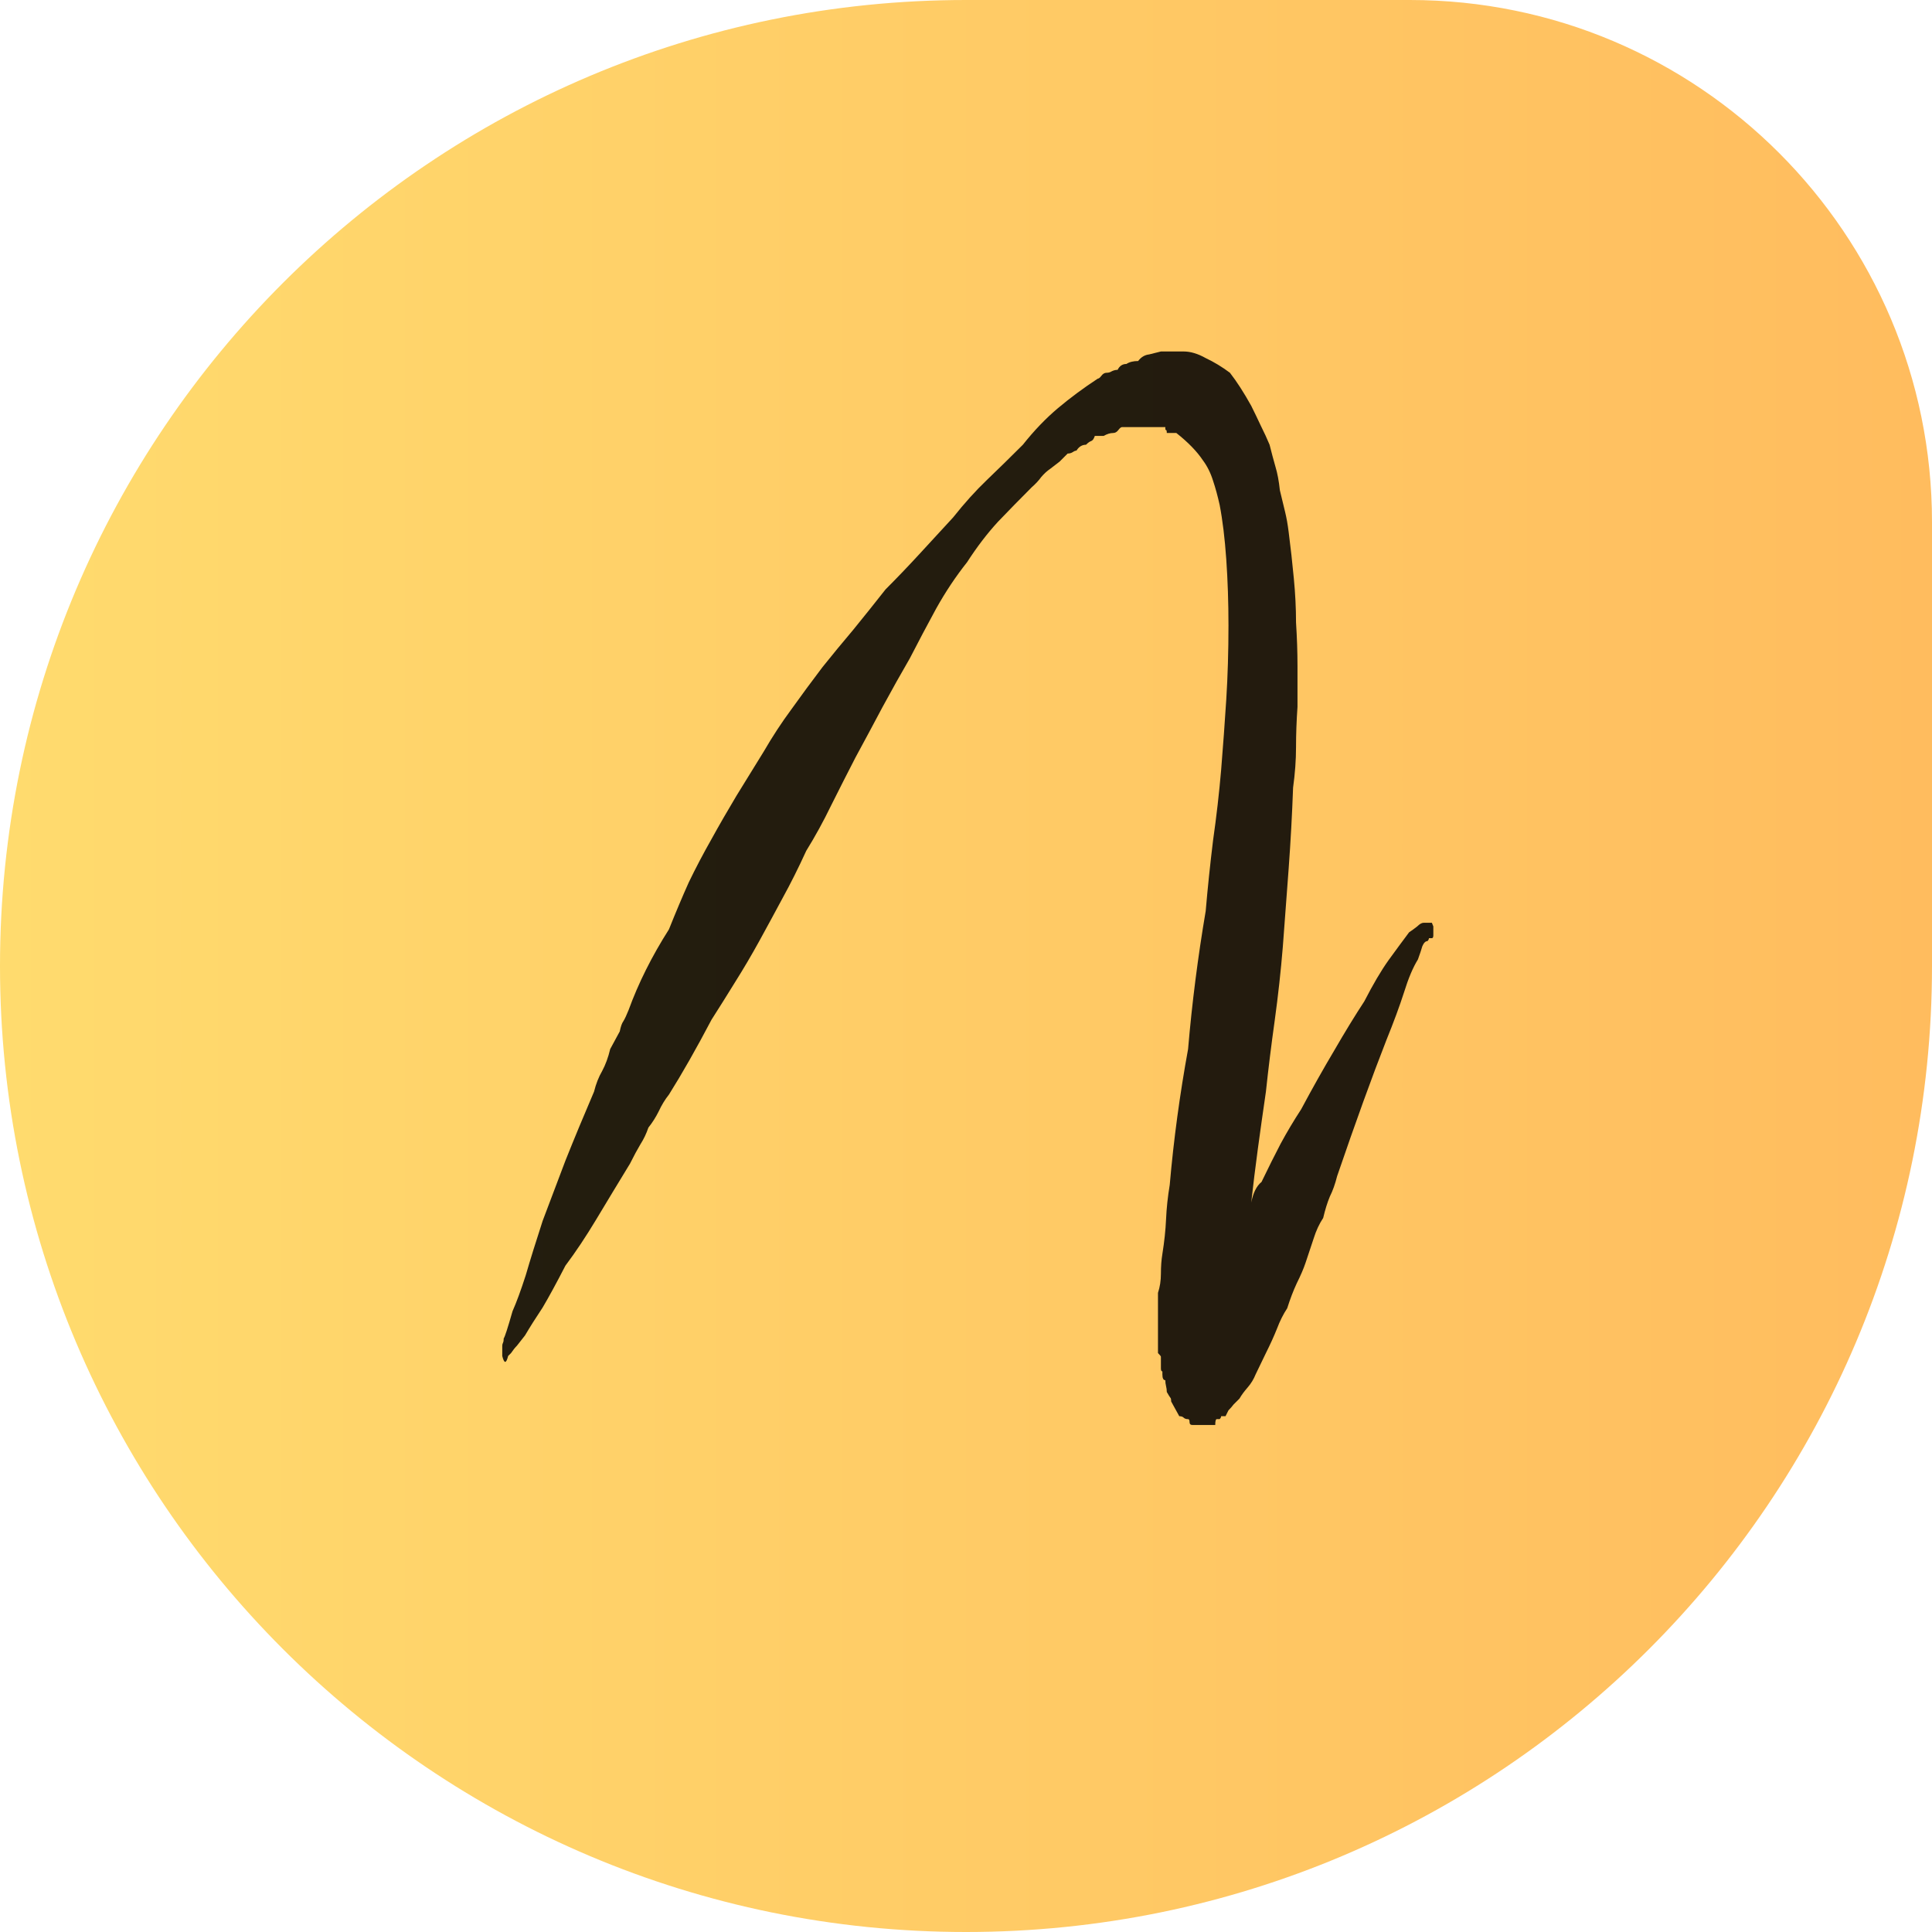
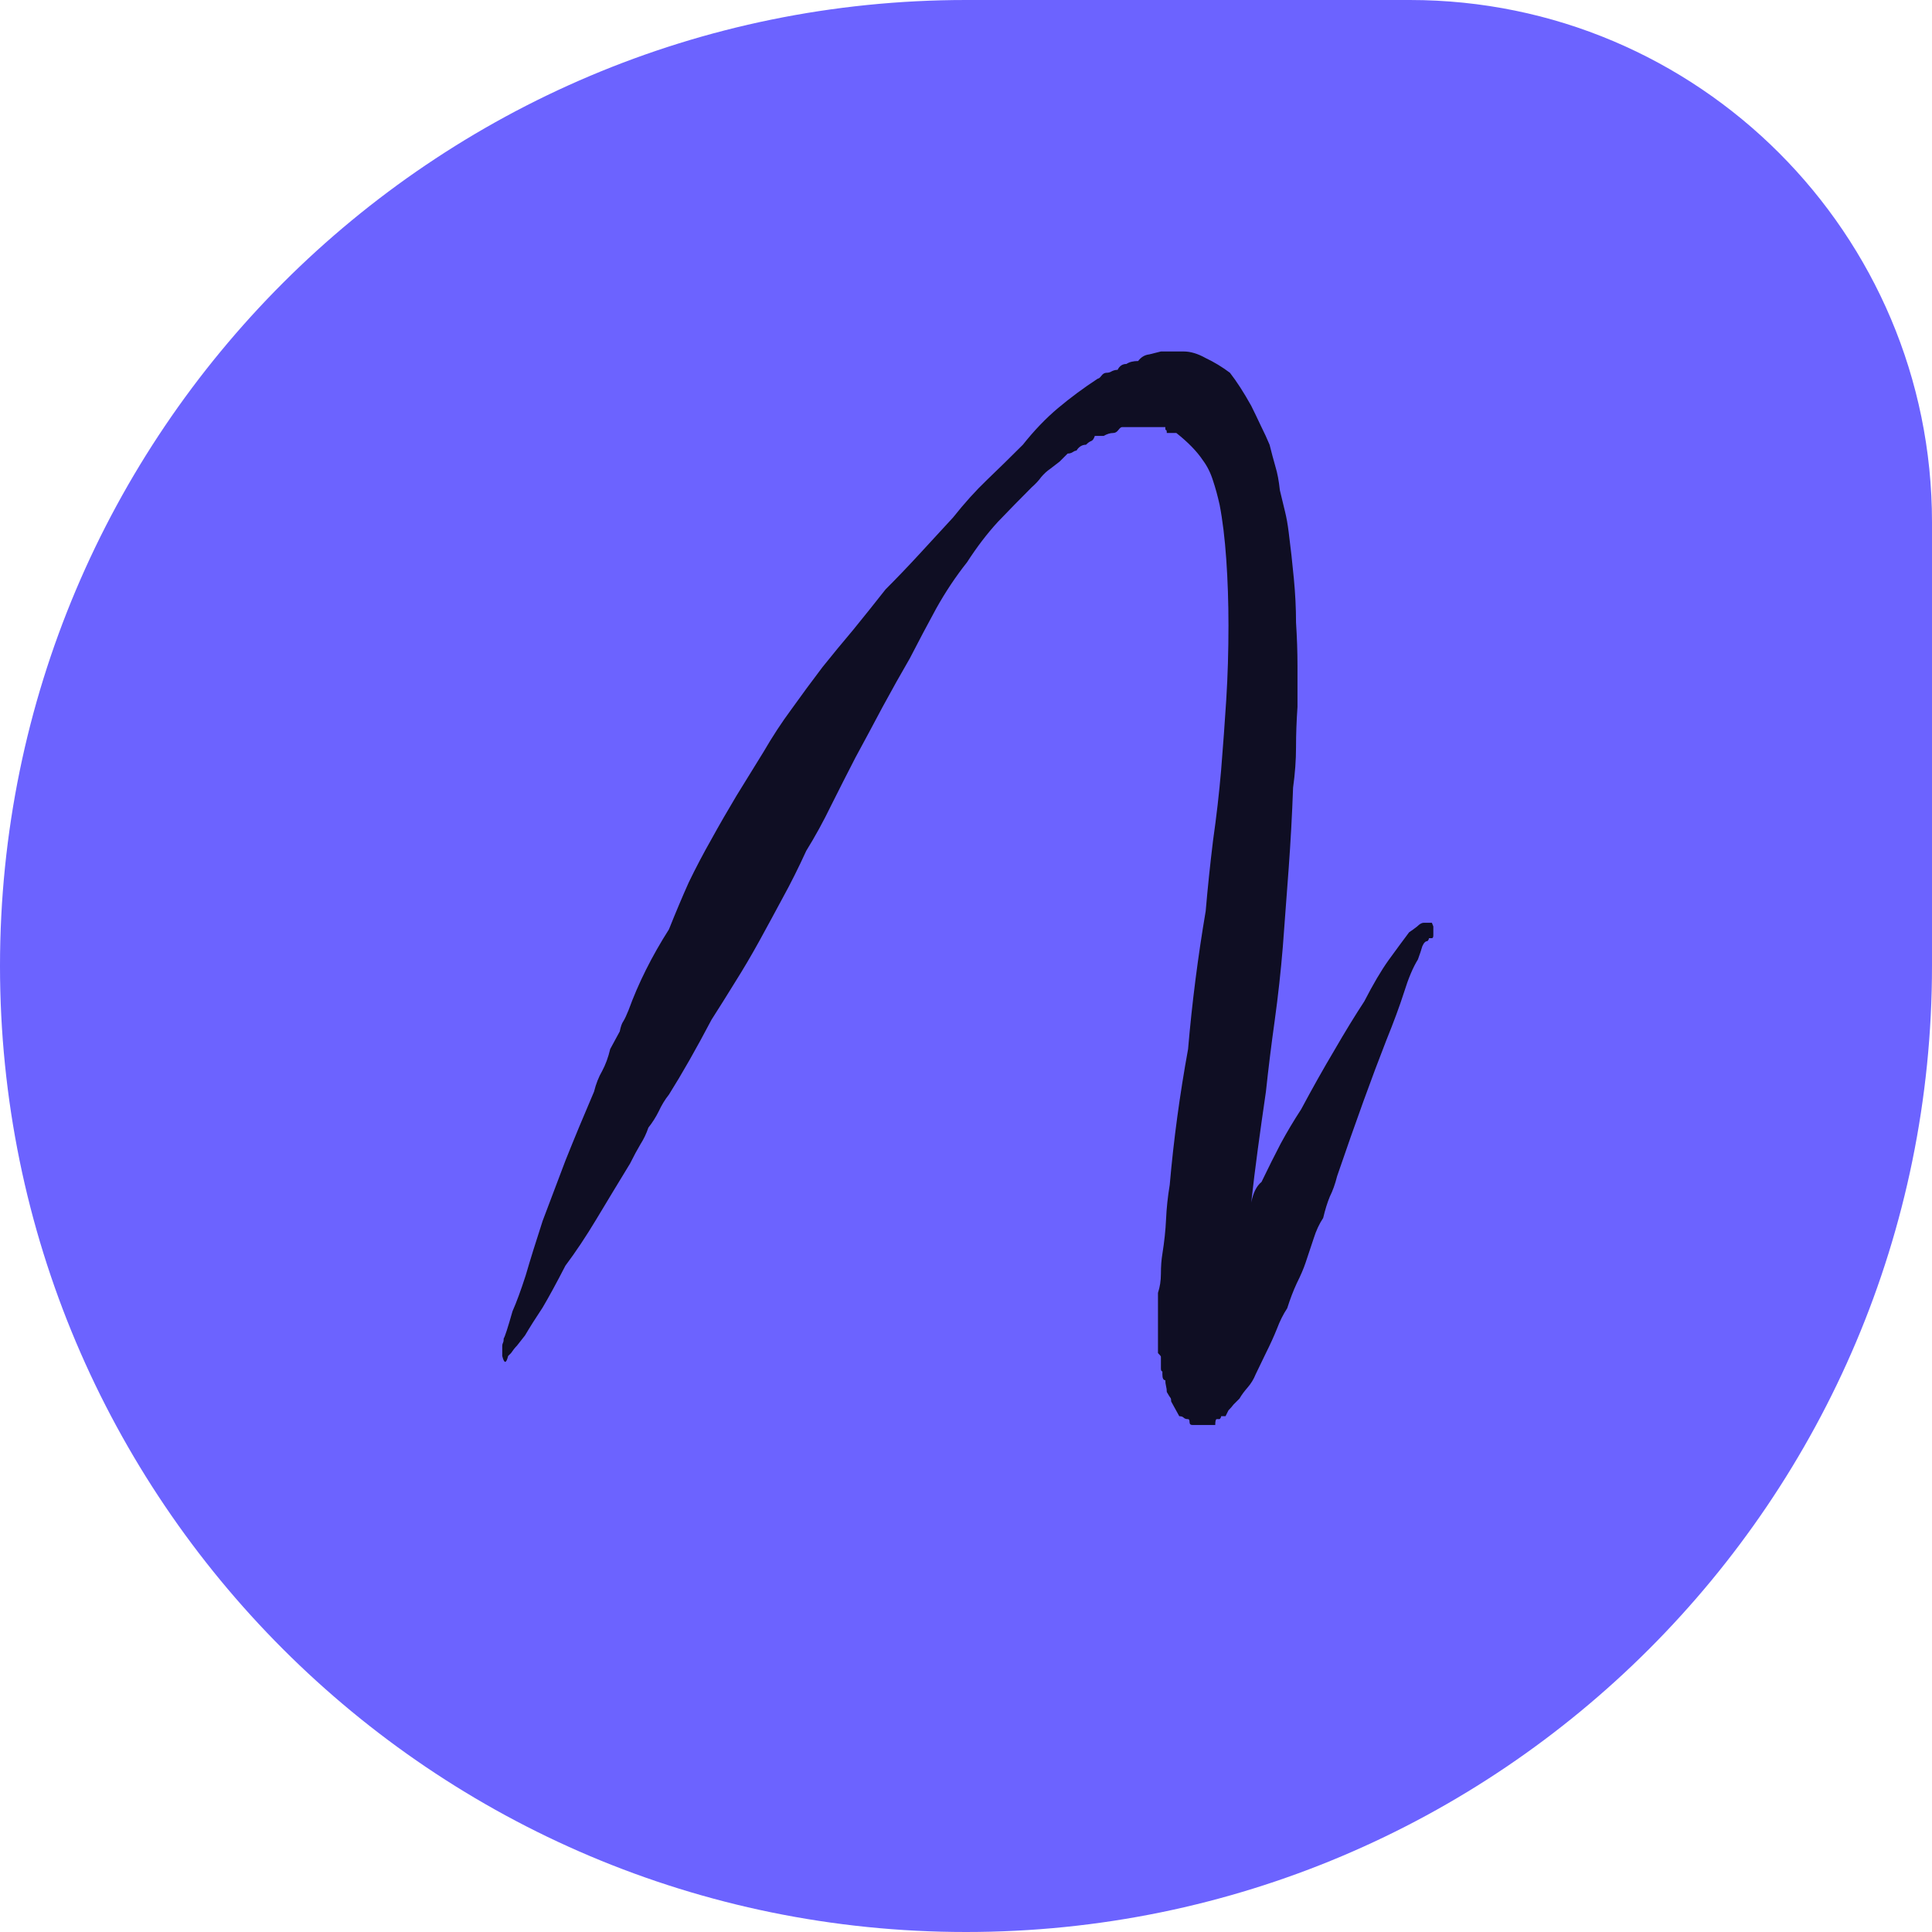
<svg xmlns="http://www.w3.org/2000/svg" width="185" height="185" viewBox="0 0 185 185" fill="none">
  <path d="M0 92.5C0 41.414 41.414 0 92.5 0H135C162.614 0 185 22.386 185 50V92.5C185 143.586 143.586 185 92.5 185V185C41.414 185 0 143.586 0 92.5V92.5Z" fill="url(#paint0_linear_13_13)" />
  <path d="M137.109 88.359C137.109 88.359 137.156 88.477 137.25 88.711V88.992C137.25 89.18 137.25 89.367 137.25 89.555C137.25 89.742 137.203 89.836 137.109 89.836H136.828C136.828 89.93 136.781 90.023 136.688 90.117C136.5 90.117 136.336 90.281 136.195 90.609C136.102 90.938 135.961 91.359 135.773 91.875C135.305 92.625 134.859 93.68 134.438 95.039C134.016 96.352 133.453 97.875 132.75 99.609C131.391 103.078 129.82 107.414 128.039 112.617C127.852 113.367 127.617 114.023 127.336 114.586C127.102 115.148 126.891 115.828 126.703 116.625C126.328 117.188 126.023 117.844 125.789 118.594C125.555 119.297 125.297 120.07 125.016 120.914C124.828 121.477 124.547 122.133 124.172 122.883C123.844 123.586 123.539 124.383 123.258 125.273C122.883 125.836 122.555 126.492 122.273 127.242C121.992 127.945 121.641 128.719 121.219 129.562L120.234 131.602C120.047 132.07 119.789 132.492 119.461 132.867C119.133 133.242 118.875 133.594 118.688 133.922C118.5 134.109 118.312 134.297 118.125 134.484C117.984 134.672 117.82 134.859 117.633 135.047L117.352 135.609H116.93C116.93 135.703 116.883 135.797 116.789 135.891H116.508C116.414 135.891 116.367 136.078 116.367 136.453H116.086H115.945H115.664H115.453H115.172H114.75H114.609H114.188C114 136.453 113.906 136.359 113.906 136.172C113.906 135.984 113.859 135.891 113.766 135.891C113.578 135.891 113.438 135.844 113.344 135.75C113.25 135.656 113.109 135.609 112.922 135.609L112.148 134.203C112.148 134.016 112.125 133.898 112.078 133.852C112.031 133.805 111.914 133.617 111.727 133.289C111.727 133.102 111.703 132.914 111.656 132.727C111.609 132.539 111.586 132.352 111.586 132.164C111.398 132.164 111.305 131.977 111.305 131.602V131.32C111.211 131.32 111.164 131.227 111.164 131.039V130.758C111.164 130.289 111.164 130.008 111.164 129.914C111.164 129.867 111.07 129.75 110.883 129.562V129V128.719V125.555V123.797C111.07 123.234 111.164 122.625 111.164 121.969C111.164 121.266 111.211 120.633 111.305 120.07C111.492 118.898 111.609 117.797 111.656 116.766C111.703 115.688 111.82 114.586 112.008 113.461C112.383 109.148 112.969 104.812 113.766 100.453C113.953 98.25 114.188 96.047 114.469 93.844C114.75 91.641 115.078 89.438 115.453 87.234C115.641 85.031 115.875 82.781 116.156 80.484C116.484 78.188 116.742 75.938 116.93 73.734C117.117 71.438 117.281 69.188 117.422 66.984C117.562 64.734 117.633 62.367 117.633 59.883C117.633 57.68 117.562 55.57 117.422 53.555C117.281 51.539 117.07 49.805 116.789 48.352C116.602 47.508 116.391 46.734 116.156 46.031C115.922 45.281 115.594 44.625 115.172 44.062C114.609 43.219 113.766 42.352 112.641 41.461H111.727C111.727 41.273 111.703 41.18 111.656 41.18C111.609 41.18 111.586 41.133 111.586 41.039V40.898H111.164H110.32H109.406H108.562H107.438C107.344 40.898 107.227 40.992 107.086 41.18C106.945 41.367 106.781 41.461 106.594 41.461C106.312 41.461 106.008 41.555 105.68 41.742H104.836C104.742 42.023 104.625 42.188 104.484 42.234C104.344 42.281 104.18 42.398 103.992 42.586C103.617 42.586 103.312 42.773 103.078 43.148C102.984 43.148 102.867 43.195 102.727 43.289C102.586 43.383 102.422 43.43 102.234 43.43C101.953 43.711 101.695 43.969 101.461 44.203C101.227 44.391 100.922 44.625 100.547 44.906C100.266 45.094 99.984 45.352 99.703 45.68C99.469 46.008 99.164 46.336 98.789 46.664C97.711 47.742 96.633 48.844 95.555 49.969C94.523 51.094 93.539 52.383 92.602 53.836C91.523 55.195 90.539 56.672 89.648 58.266C88.805 59.812 87.961 61.406 87.117 63.047C86.273 64.5 85.406 66.047 84.516 67.688C83.672 69.281 82.805 70.898 81.914 72.539C81.164 73.992 80.391 75.516 79.594 77.109C78.844 78.656 78.047 80.109 77.203 81.469C76.453 83.109 75.703 84.609 74.953 85.969C74.25 87.281 73.5 88.664 72.703 90.117C71.953 91.477 71.18 92.789 70.383 94.055C69.633 95.273 68.883 96.469 68.133 97.641C66.68 100.406 65.32 102.797 64.055 104.812C63.68 105.281 63.352 105.82 63.07 106.43C62.789 106.992 62.461 107.508 62.086 107.977C61.898 108.539 61.641 109.078 61.312 109.594C61.031 110.062 60.703 110.672 60.328 111.422C59.156 113.344 58.078 115.125 57.094 116.766C56.109 118.406 55.125 119.883 54.141 121.195C53.297 122.836 52.57 124.172 51.961 125.203C51.305 126.188 50.742 127.078 50.273 127.875C49.898 128.344 49.641 128.672 49.5 128.859C49.312 129.047 49.125 129.281 48.938 129.562L48.656 129.844C48.469 130.594 48.281 130.594 48.094 129.844V129V128.859C48.094 128.766 48.117 128.672 48.164 128.578C48.211 128.484 48.234 128.344 48.234 128.156C48.328 128.062 48.609 127.195 49.078 125.555C49.453 124.711 49.875 123.562 50.344 122.109C50.766 120.656 51.305 118.922 51.961 116.906C52.617 115.172 53.344 113.25 54.141 111.141C54.984 109.031 55.898 106.828 56.883 104.531C57.07 103.781 57.328 103.125 57.656 102.562C57.984 101.953 58.242 101.25 58.43 100.453L59.344 98.766C59.438 98.297 59.555 97.969 59.695 97.781C59.836 97.547 60 97.195 60.188 96.727C61.125 94.148 62.414 91.57 64.055 88.992C64.711 87.352 65.344 85.852 65.953 84.492C66.609 83.133 67.336 81.75 68.133 80.344C68.883 78.984 69.68 77.602 70.523 76.195C71.414 74.742 72.281 73.336 73.125 71.977C73.969 70.523 74.859 69.164 75.797 67.898C76.734 66.586 77.719 65.25 78.75 63.891C79.688 62.719 80.672 61.523 81.703 60.305C82.734 59.039 83.766 57.75 84.797 56.438C85.875 55.359 86.953 54.234 88.031 53.062C89.156 51.844 90.234 50.672 91.266 49.547C92.344 48.188 93.422 46.992 94.5 45.961C95.625 44.883 96.773 43.758 97.945 42.586C99.023 41.227 100.148 40.055 101.32 39.07C102.492 38.086 103.758 37.148 105.117 36.258C105.211 36.258 105.328 36.164 105.469 35.977C105.609 35.789 105.773 35.695 105.961 35.695C106.148 35.695 106.312 35.648 106.453 35.555C106.641 35.461 106.828 35.414 107.016 35.414C107.203 35.039 107.484 34.852 107.859 34.852C108.141 34.664 108.516 34.57 108.984 34.57C109.266 34.195 109.617 33.984 110.039 33.938L111.164 33.656H111.305H111.586H112.008H113.344C114 33.656 114.703 33.867 115.453 34.289C116.25 34.664 117.023 35.133 117.773 35.695C118.43 36.539 119.109 37.594 119.812 38.859C120.094 39.422 120.398 40.055 120.727 40.758C121.055 41.414 121.336 42.023 121.57 42.586C121.758 43.336 121.945 44.039 122.133 44.695C122.32 45.305 122.461 46.055 122.555 46.945C122.742 47.695 122.906 48.375 123.047 48.984C123.188 49.547 123.305 50.203 123.398 50.953C123.586 52.406 123.75 53.883 123.891 55.383C124.031 56.836 124.102 58.242 124.102 59.602C124.195 61.055 124.242 62.438 124.242 63.75C124.242 65.016 124.242 66.328 124.242 67.688C124.148 69.047 124.102 70.336 124.102 71.555C124.102 72.773 124.008 74.062 123.82 75.422C123.727 78 123.586 80.578 123.398 83.156C123.211 85.688 123.023 88.195 122.836 90.68C122.648 92.977 122.391 95.32 122.062 97.711C121.734 100.055 121.453 102.328 121.219 104.531C120.938 106.453 120.68 108.281 120.445 110.016C120.211 111.75 120 113.461 119.812 115.148C120 114.211 120.328 113.555 120.797 113.18C121.453 111.82 122.062 110.602 122.625 109.523C123.234 108.398 123.891 107.297 124.594 106.219C125.672 104.203 126.727 102.328 127.758 100.594C128.789 98.812 129.75 97.242 130.641 95.883C131.484 94.242 132.258 92.93 132.961 91.945C133.711 90.914 134.367 90.023 134.93 89.273C135.211 89.086 135.469 88.898 135.703 88.711C135.938 88.477 136.148 88.359 136.336 88.359H136.688H136.828H137.109ZM115.031 122.672H114.75H115.031ZM114.75 122.672H114.609H114.75Z" fill="black" fill-opacity="0.86" />
  <defs>
    <linearGradient id="paint0_linear_13_13" x1="0" y1="92" x2="185" y2="92" gradientUnits="userSpaceOnUse">
-       <stop stop-color="#FFDB6E" />
-       <stop offset="1" stop-color="#FFBC5E" />
+       <stop stop-color=" #6c63ff" />
+       <stop offset="1" stop-color=" #6c63ff" />
    </linearGradient>
  </defs>
</svg>
